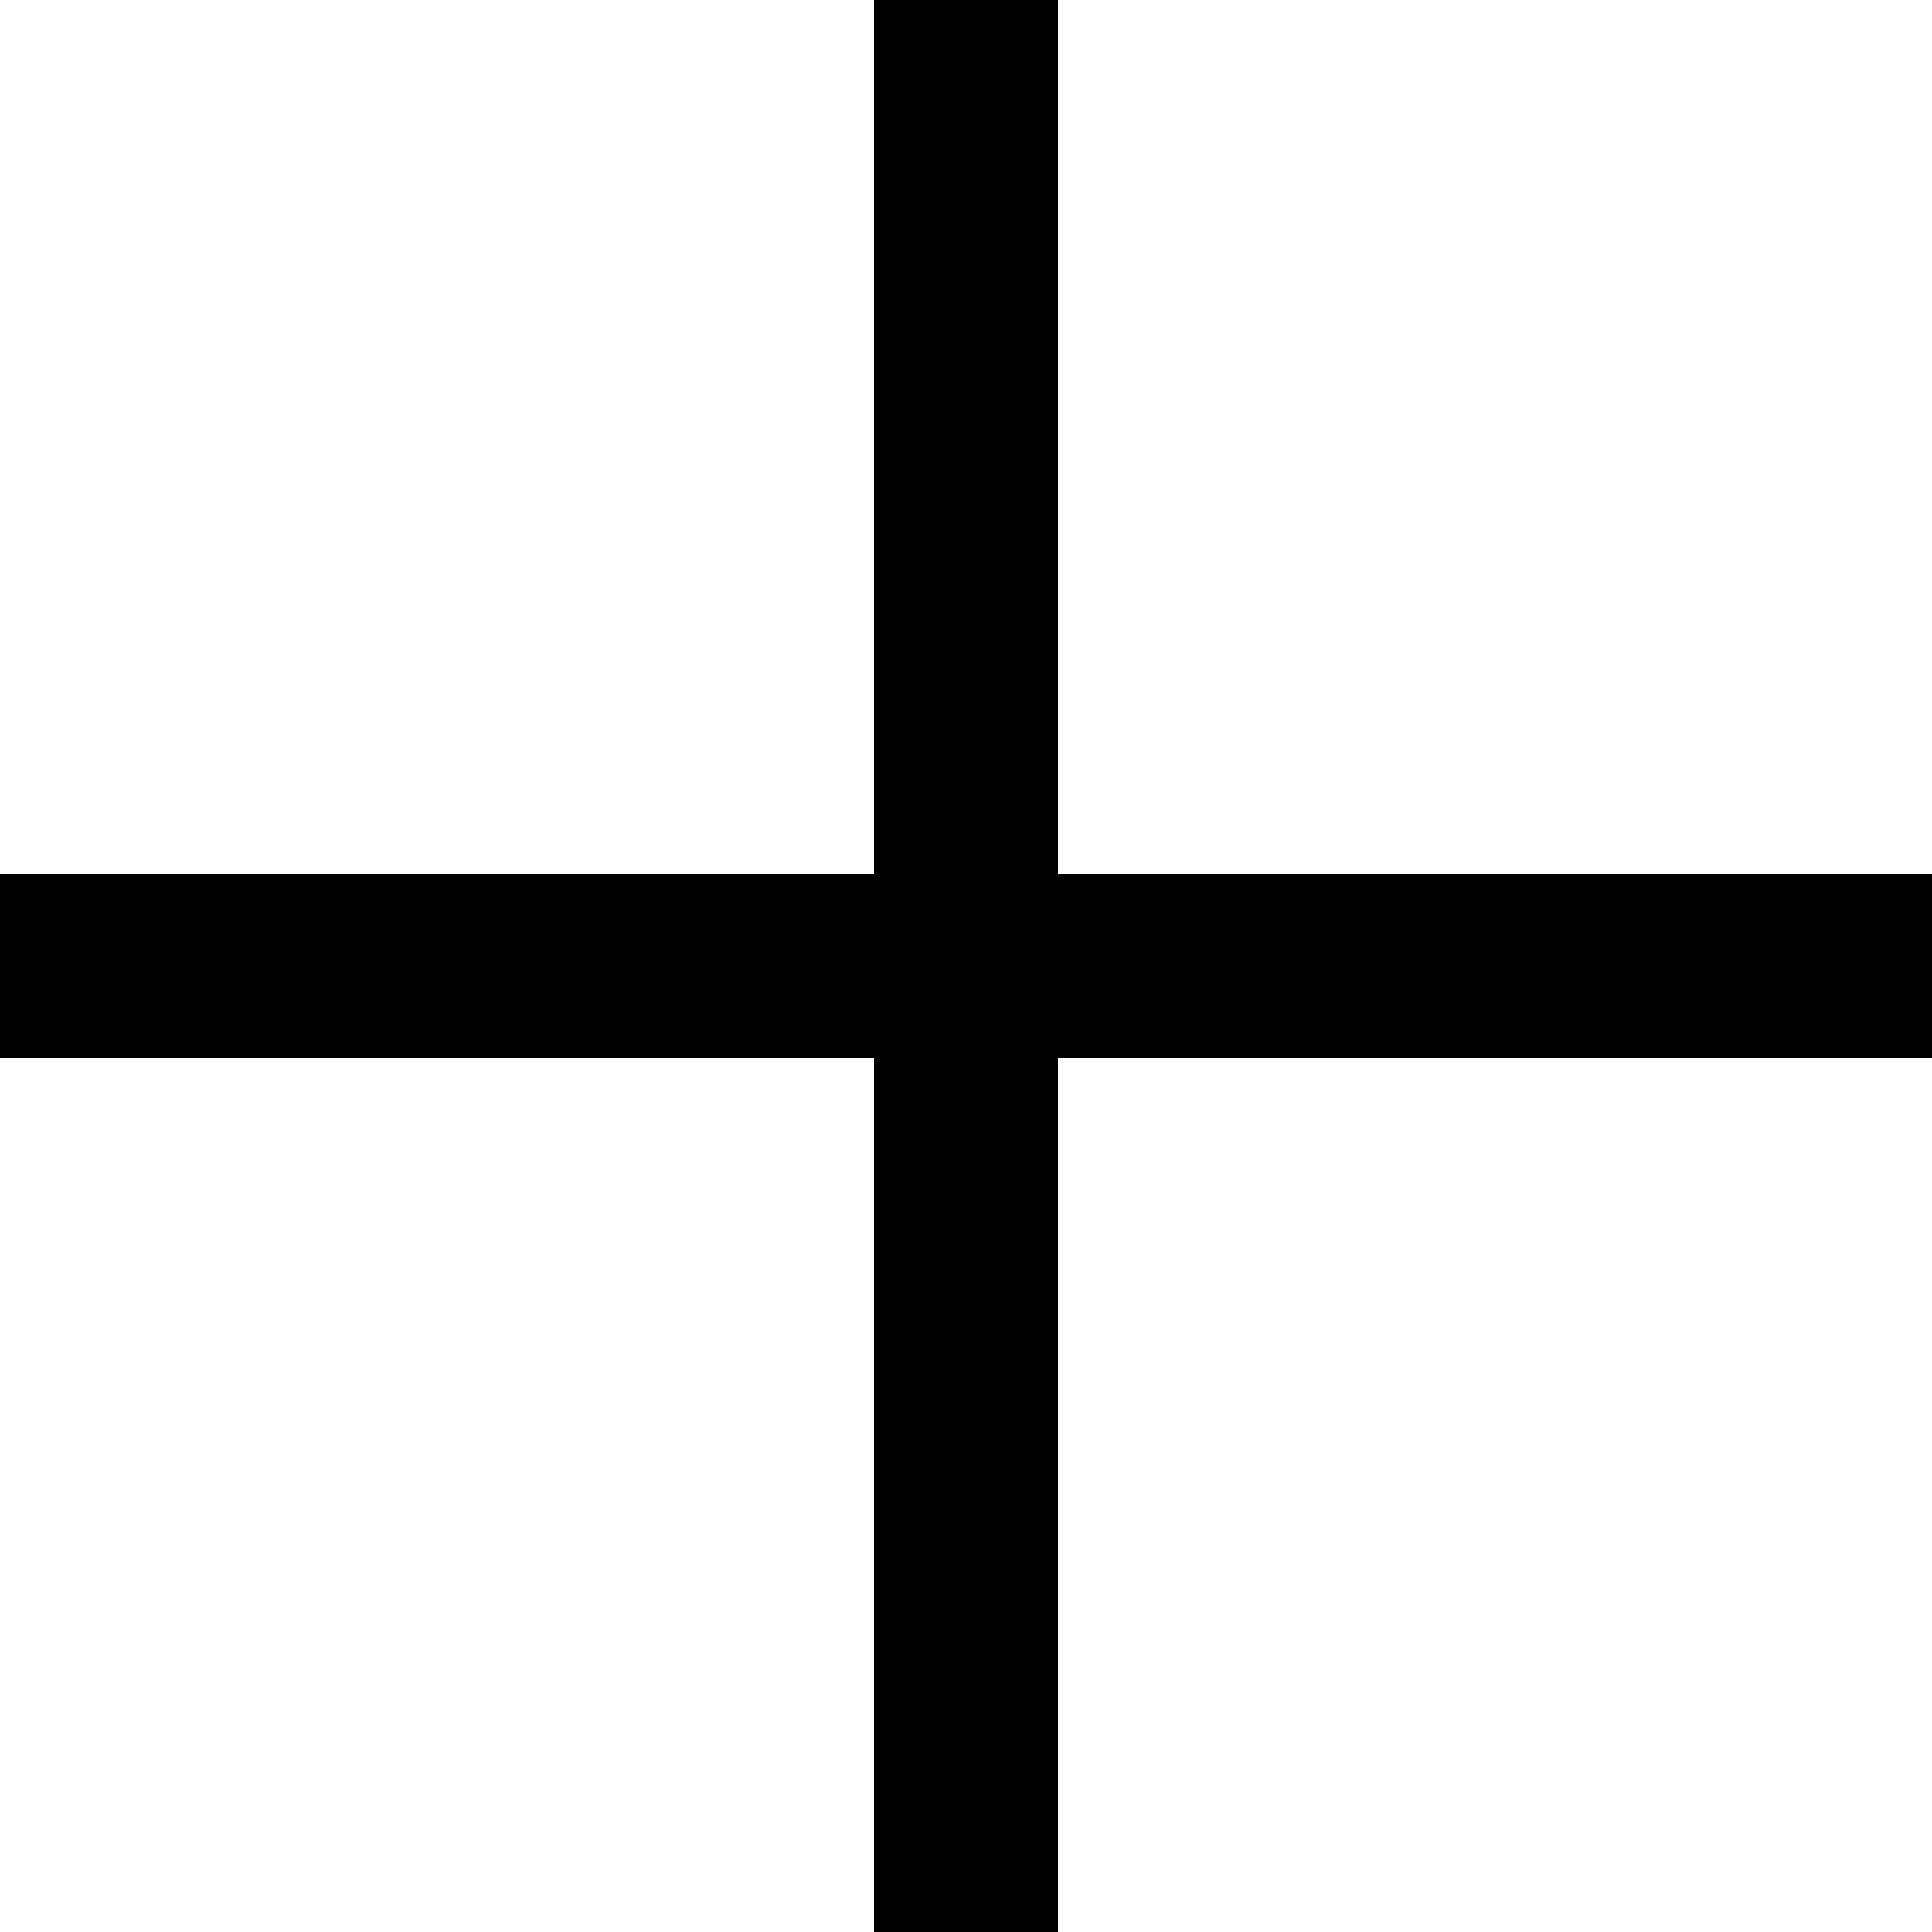
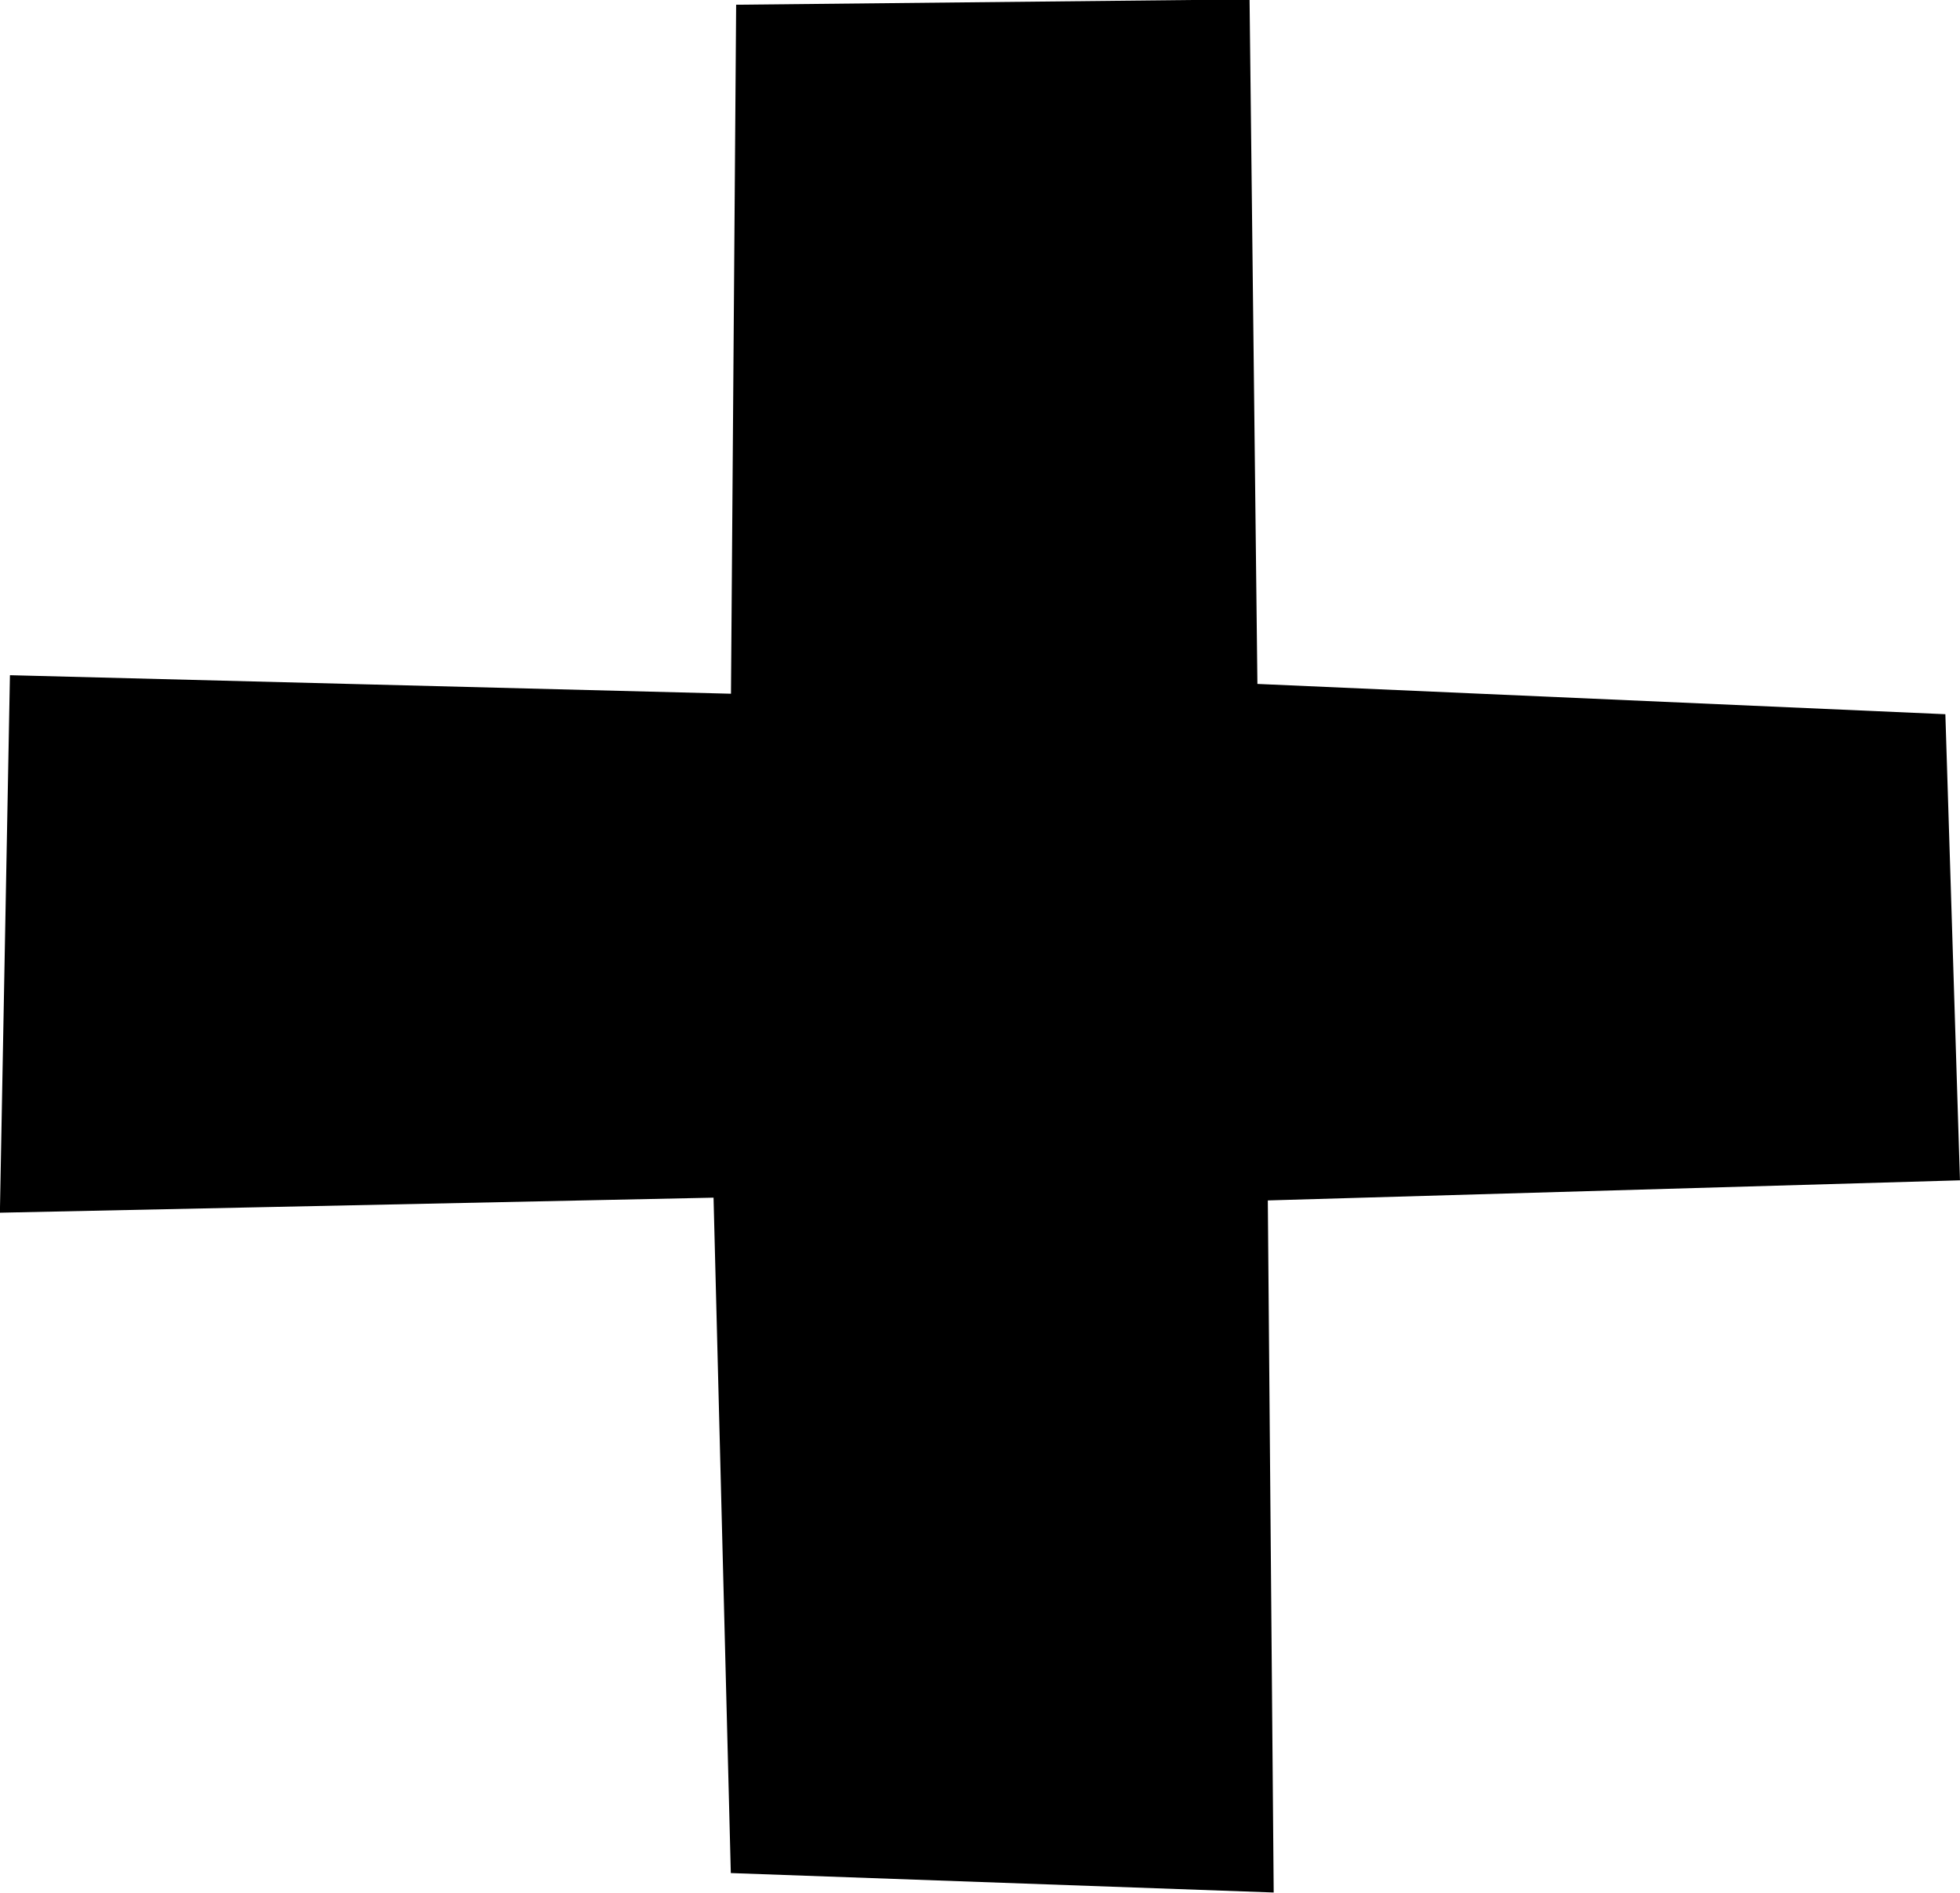
- <svg xmlns="http://www.w3.org/2000/svg" version="1.1" id="Capa_1" x="0px" y="0px" viewBox="0 0 42 42" xml:space="preserve">
-   <polygon points="42,19 23,19 23,0 19,0 19,19 0,19 0,23 19,23 19,42 23,42 23,23 42,23 " />
+ <svg xmlns="http://www.w3.org/2000/svg" xmlns:xlink="http://www.w3.org/1999/xlink" width="58" height="56" viewBox="0 0 58 56">
+   <defs>
+     <path id="cy8qa" d="M622.999 597.92l-20.482.595.174 20.475-16.065-.575-.511-19.982-21.118.445.297-15.902 21.337.548.153-20.384 15.193-.158.232 20.252 20.358.896z" />
+   </defs>
  <g>
- </g>
-   <g>
- </g>
-   <g>
- </g>
-   <g>
- </g>
-   <g>
- </g>
-   <g>
- </g>
-   <g>
- </g>
-   <g>
- </g>
-   <g>
- </g>
-   <g>
- </g>
-   <g>
- </g>
-   <g>
- </g>
-   <g>
- </g>
-   <g>
- </g>
-   <g>
- </g>
+     <g transform="translate(-565 -563)">
+       <use xlink:href="#cy8qa" />
+     </g>
+   </g>
</svg>
